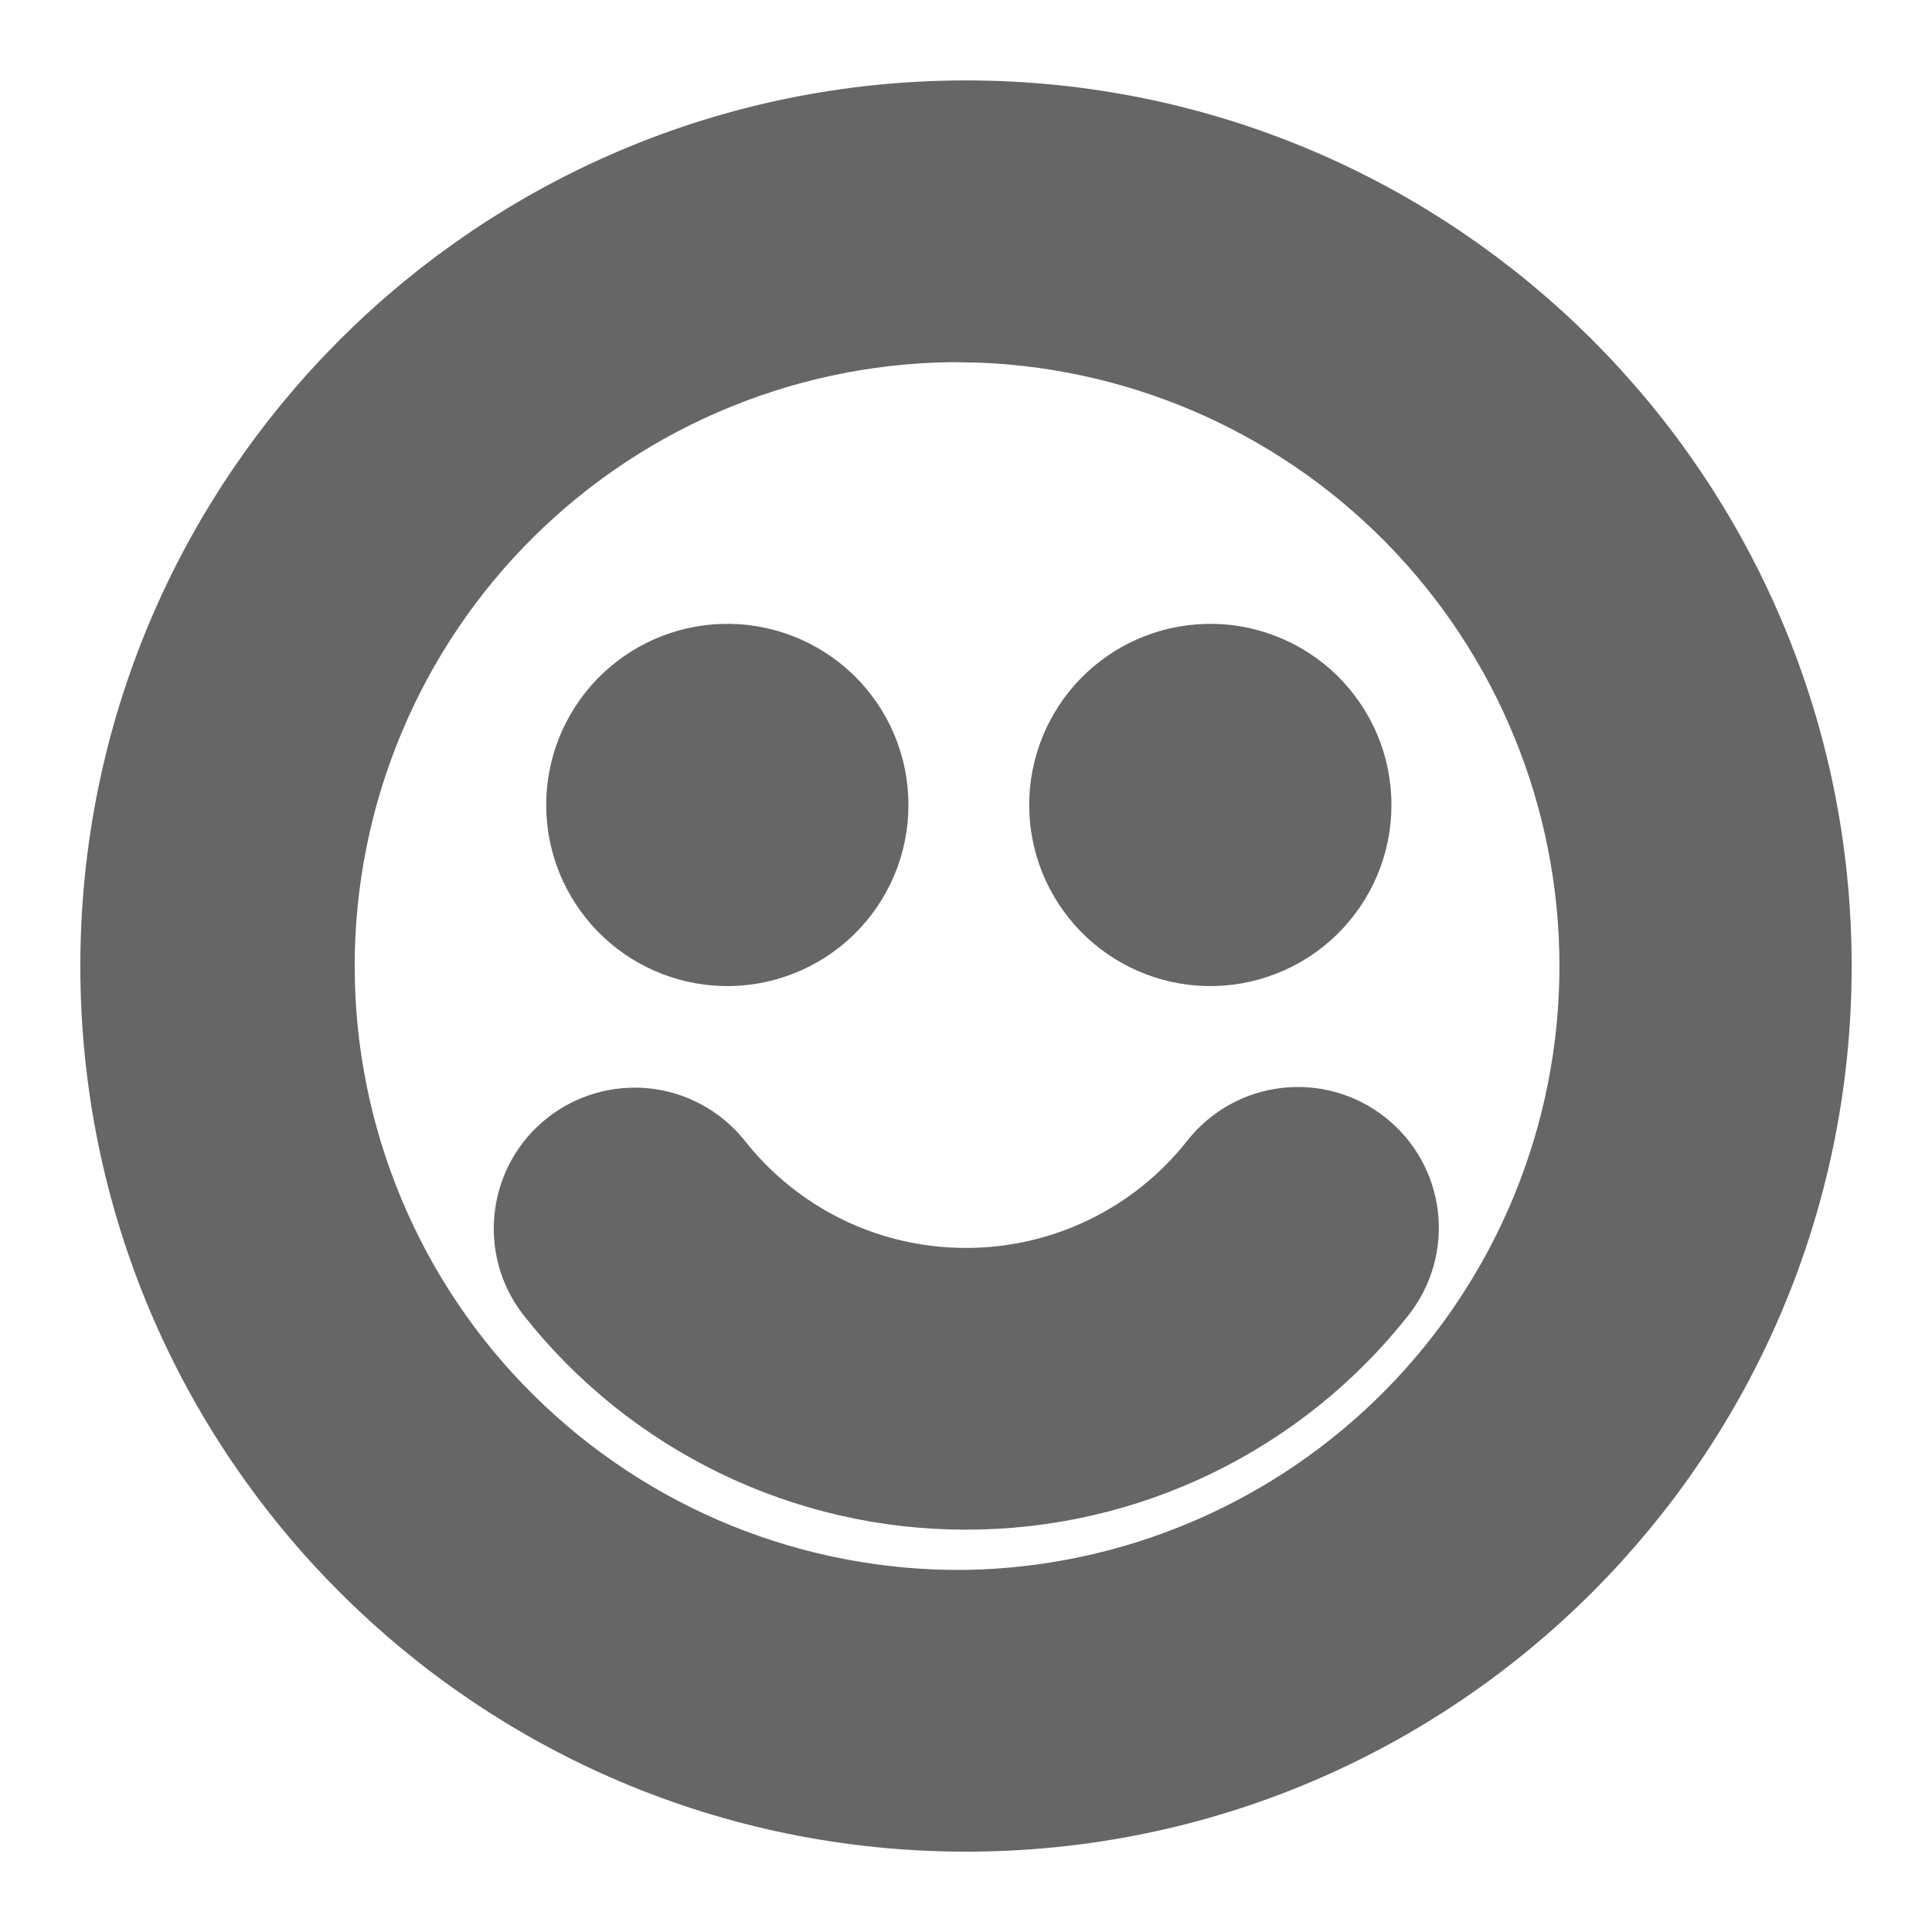
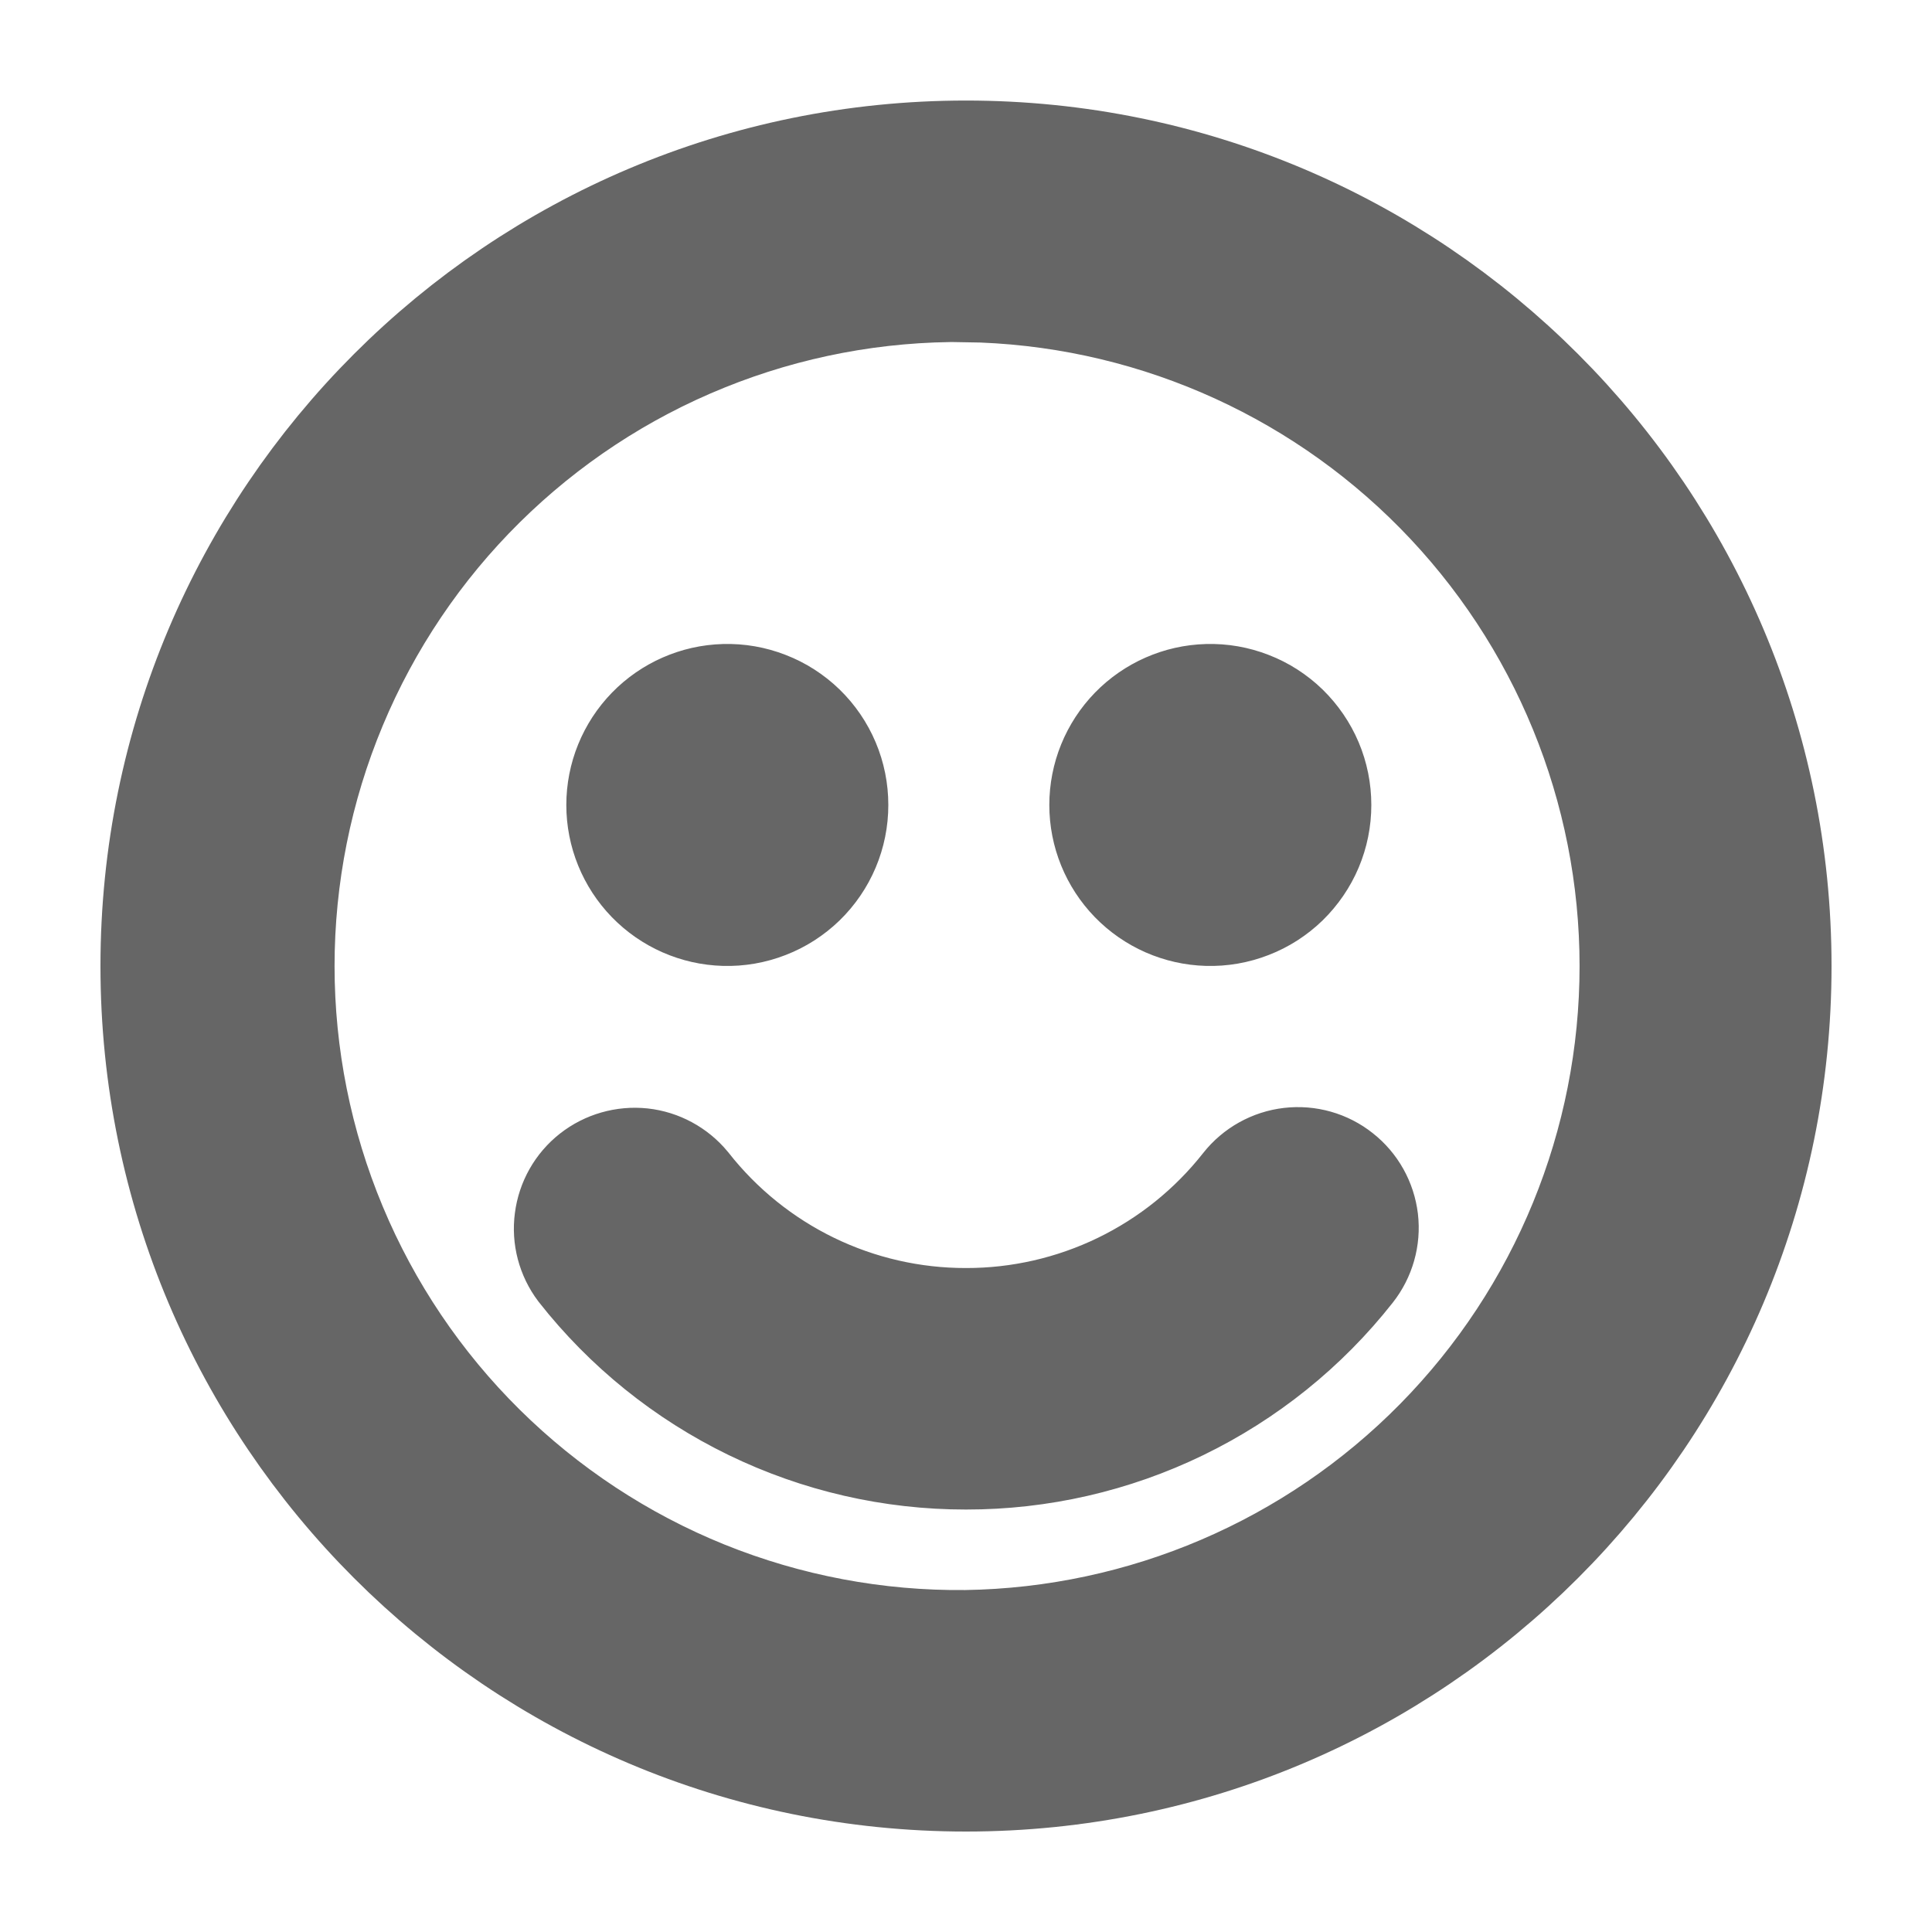
<svg xmlns="http://www.w3.org/2000/svg" width="24" height="24" viewBox="0 0 24 24" fill="none">
-   <path d="M12 1.999C17.524 1.999 22.002 6.477 22.002 12.001C22.002 17.524 17.524 22.002 12 22.002C6.476 22.002 1.998 17.524 1.998 12.001C1.998 6.477 6.476 1.999 12 1.999ZM12 3.499C10.876 3.487 9.76 3.698 8.718 4.12C7.676 4.541 6.728 5.166 5.929 5.956C5.129 6.747 4.495 7.688 4.062 8.726C3.629 9.763 3.406 10.876 3.406 12.001C3.406 13.125 3.629 14.238 4.062 15.275C4.495 16.313 5.129 17.254 5.929 18.045C6.728 18.835 7.676 19.46 8.718 19.882C9.76 20.303 10.876 20.514 12 20.502C14.232 20.468 16.361 19.557 17.927 17.967C19.494 16.376 20.372 14.233 20.372 12.001C20.372 9.769 19.494 7.626 17.927 6.035C16.361 4.445 14.232 3.534 12 3.5V3.499ZM8.462 14.784C8.883 15.32 9.42 15.753 10.033 16.051C10.646 16.349 11.319 16.503 12 16.502C12.681 16.503 13.352 16.349 13.965 16.052C14.577 15.755 15.114 15.323 15.535 14.788C15.658 14.632 15.839 14.531 16.036 14.508C16.234 14.485 16.433 14.541 16.588 14.665C16.745 14.788 16.845 14.968 16.869 15.166C16.892 15.363 16.835 15.562 16.712 15.718C16.151 16.431 15.435 17.006 14.619 17.402C13.803 17.798 12.907 18.003 12 18.002C11.092 18.003 10.195 17.797 9.378 17.4C8.561 17.003 7.845 16.426 7.284 15.712C7.166 15.555 7.114 15.359 7.14 15.165C7.165 14.97 7.265 14.793 7.419 14.672C7.573 14.551 7.769 14.495 7.964 14.515C8.158 14.536 8.337 14.633 8.462 14.784ZM9 8.75C9.167 8.745 9.333 8.774 9.489 8.835C9.645 8.895 9.787 8.987 9.907 9.103C10.027 9.22 10.122 9.359 10.187 9.513C10.252 9.667 10.285 9.832 10.285 10C10.285 10.167 10.252 10.332 10.187 10.486C10.122 10.64 10.027 10.779 9.907 10.896C9.787 11.012 9.645 11.104 9.489 11.164C9.333 11.225 9.167 11.254 9 11.249C8.675 11.24 8.366 11.104 8.139 10.871C7.912 10.637 7.785 10.325 7.785 10C7.785 9.674 7.912 9.362 8.139 9.128C8.366 8.895 8.675 8.759 9 8.75ZM15 8.75C15.167 8.745 15.333 8.774 15.489 8.835C15.645 8.895 15.787 8.987 15.907 9.103C16.026 9.22 16.122 9.359 16.187 9.513C16.252 9.667 16.285 9.832 16.285 10C16.285 10.167 16.252 10.332 16.187 10.486C16.122 10.64 16.026 10.779 15.907 10.896C15.787 11.012 15.645 11.104 15.489 11.164C15.333 11.225 15.167 11.254 15 11.249C14.675 11.24 14.366 11.104 14.139 10.871C13.912 10.637 13.785 10.325 13.785 10C13.785 9.674 13.912 9.362 14.139 9.128C14.366 8.895 14.675 8.759 15 8.75Z" fill="#666666" stroke="#666666" stroke-width="2" />
+   <path d="M12 1.999C17.524 1.999 22.002 6.477 22.002 12.001C22.002 17.524 17.524 22.002 12 22.002C6.476 22.002 1.998 17.524 1.998 12.001C1.998 6.477 6.476 1.999 12 1.999ZM12 3.499C10.876 3.487 9.76 3.698 8.718 4.12C7.676 4.541 6.728 5.166 5.929 5.956C5.129 6.747 4.495 7.688 4.062 8.726C3.629 9.763 3.406 10.876 3.406 12.001C3.406 13.125 3.629 14.238 4.062 15.275C4.495 16.313 5.129 17.254 5.929 18.045C6.728 18.835 7.676 19.46 8.718 19.882C9.76 20.303 10.876 20.514 12 20.502C14.232 20.468 16.361 19.557 17.927 17.967C19.494 16.376 20.372 14.233 20.372 12.001C20.372 9.769 19.494 7.626 17.927 6.035C16.361 4.445 14.232 3.534 12 3.5V3.499ZM8.462 14.784C8.883 15.32 9.42 15.753 10.033 16.051C10.646 16.349 11.319 16.503 12 16.502C12.681 16.503 13.352 16.349 13.965 16.052C14.577 15.755 15.114 15.323 15.535 14.788C15.658 14.632 15.839 14.531 16.036 14.508C16.234 14.485 16.433 14.541 16.588 14.665C16.745 14.788 16.845 14.968 16.869 15.166C16.892 15.363 16.835 15.562 16.712 15.718C16.151 16.431 15.435 17.006 14.619 17.402C13.803 17.798 12.907 18.003 12 18.002C11.092 18.003 10.195 17.797 9.378 17.4C8.561 17.003 7.845 16.426 7.284 15.712C7.166 15.555 7.114 15.359 7.14 15.165C7.165 14.97 7.265 14.793 7.419 14.672C7.573 14.551 7.769 14.495 7.964 14.515C8.158 14.536 8.337 14.633 8.462 14.784ZM9 8.75C9.167 8.745 9.333 8.774 9.489 8.835C9.645 8.895 9.787 8.987 9.907 9.103C10.027 9.22 10.122 9.359 10.187 9.513C10.252 9.667 10.285 9.832 10.285 10C10.285 10.167 10.252 10.332 10.187 10.486C10.122 10.64 10.027 10.779 9.907 10.896C9.787 11.012 9.645 11.104 9.489 11.164C9.333 11.225 9.167 11.254 9 11.249C8.675 11.24 8.366 11.104 8.139 10.871C7.912 10.637 7.785 10.325 7.785 10C7.785 9.674 7.912 9.362 8.139 9.128C8.366 8.895 8.675 8.759 9 8.75ZM15 8.75C15.167 8.745 15.333 8.774 15.489 8.835C15.645 8.895 15.787 8.987 15.907 9.103C16.026 9.22 16.122 9.359 16.187 9.513C16.252 9.667 16.285 9.832 16.285 10C16.285 10.167 16.252 10.332 16.187 10.486C16.122 10.64 16.026 10.779 15.907 10.896C15.787 11.012 15.645 11.104 15.489 11.164C15.333 11.225 15.167 11.254 15 11.249C14.675 11.24 14.366 11.104 14.139 10.871C13.912 10.637 13.785 10.325 13.785 10C13.785 9.674 13.912 9.362 14.139 9.128C14.366 8.895 14.675 8.759 15 8.75Z" fill="#666666" stroke="#666666" stroke-width="1.5" />
</svg>
